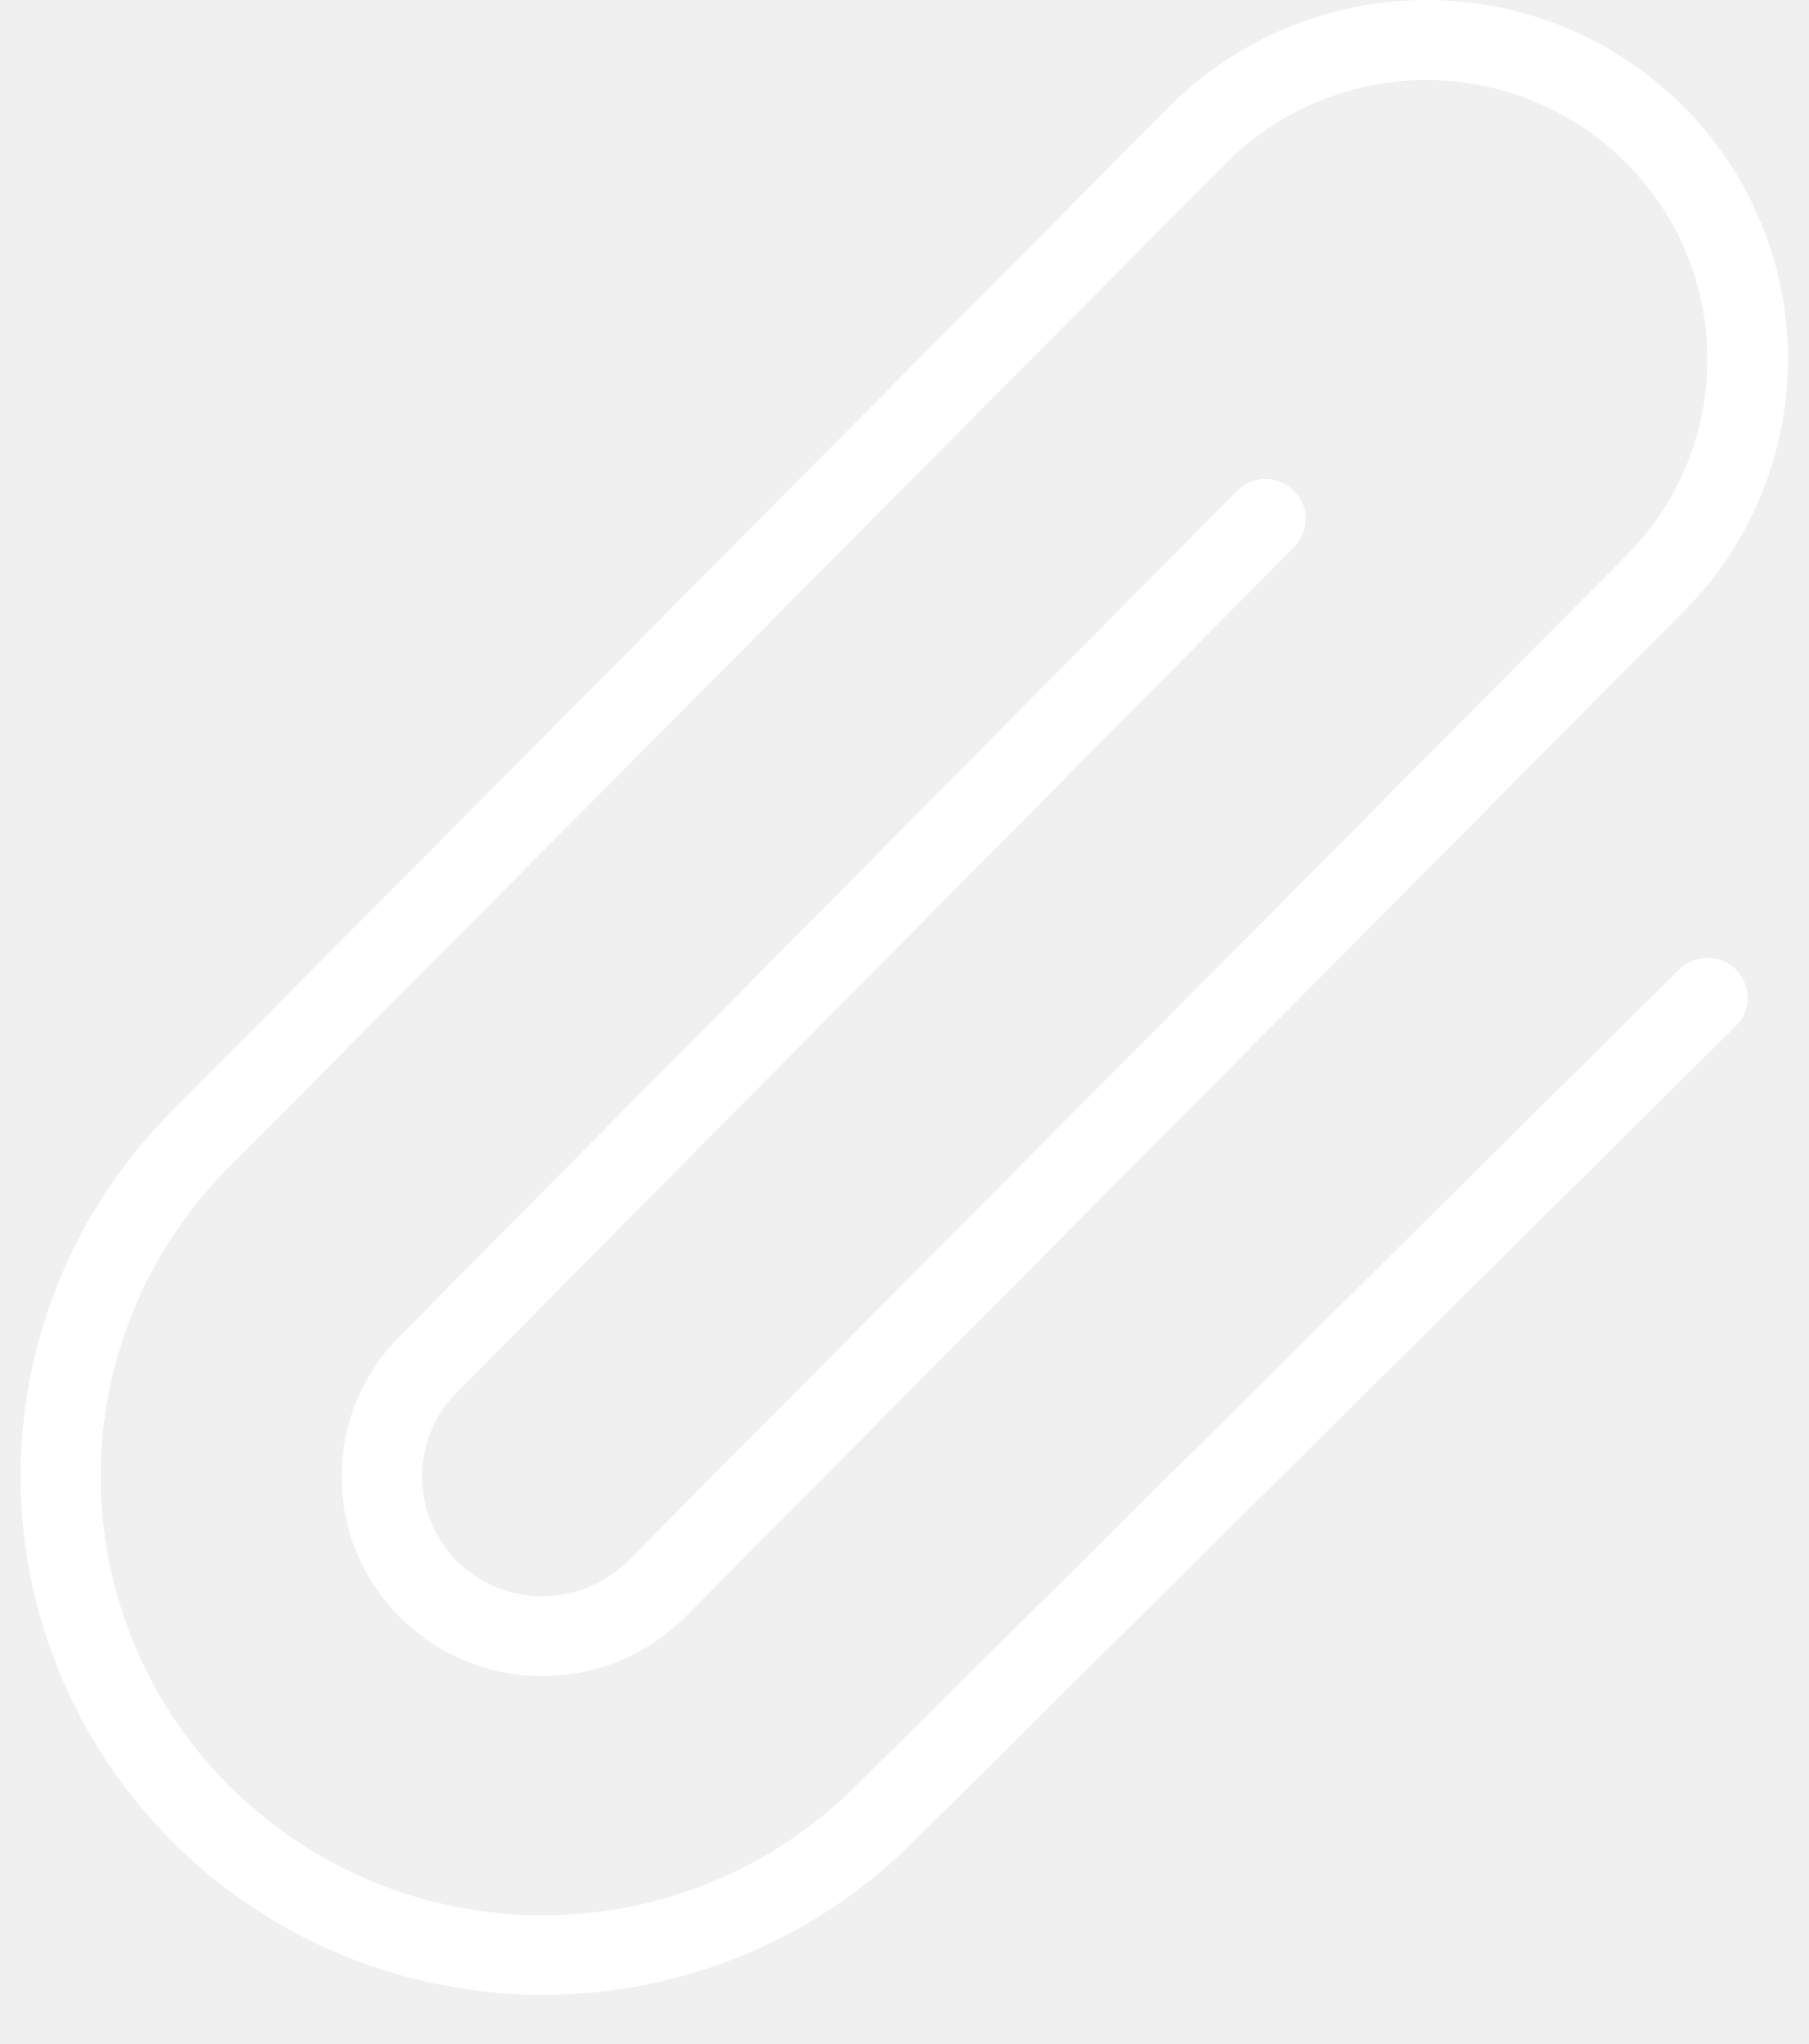
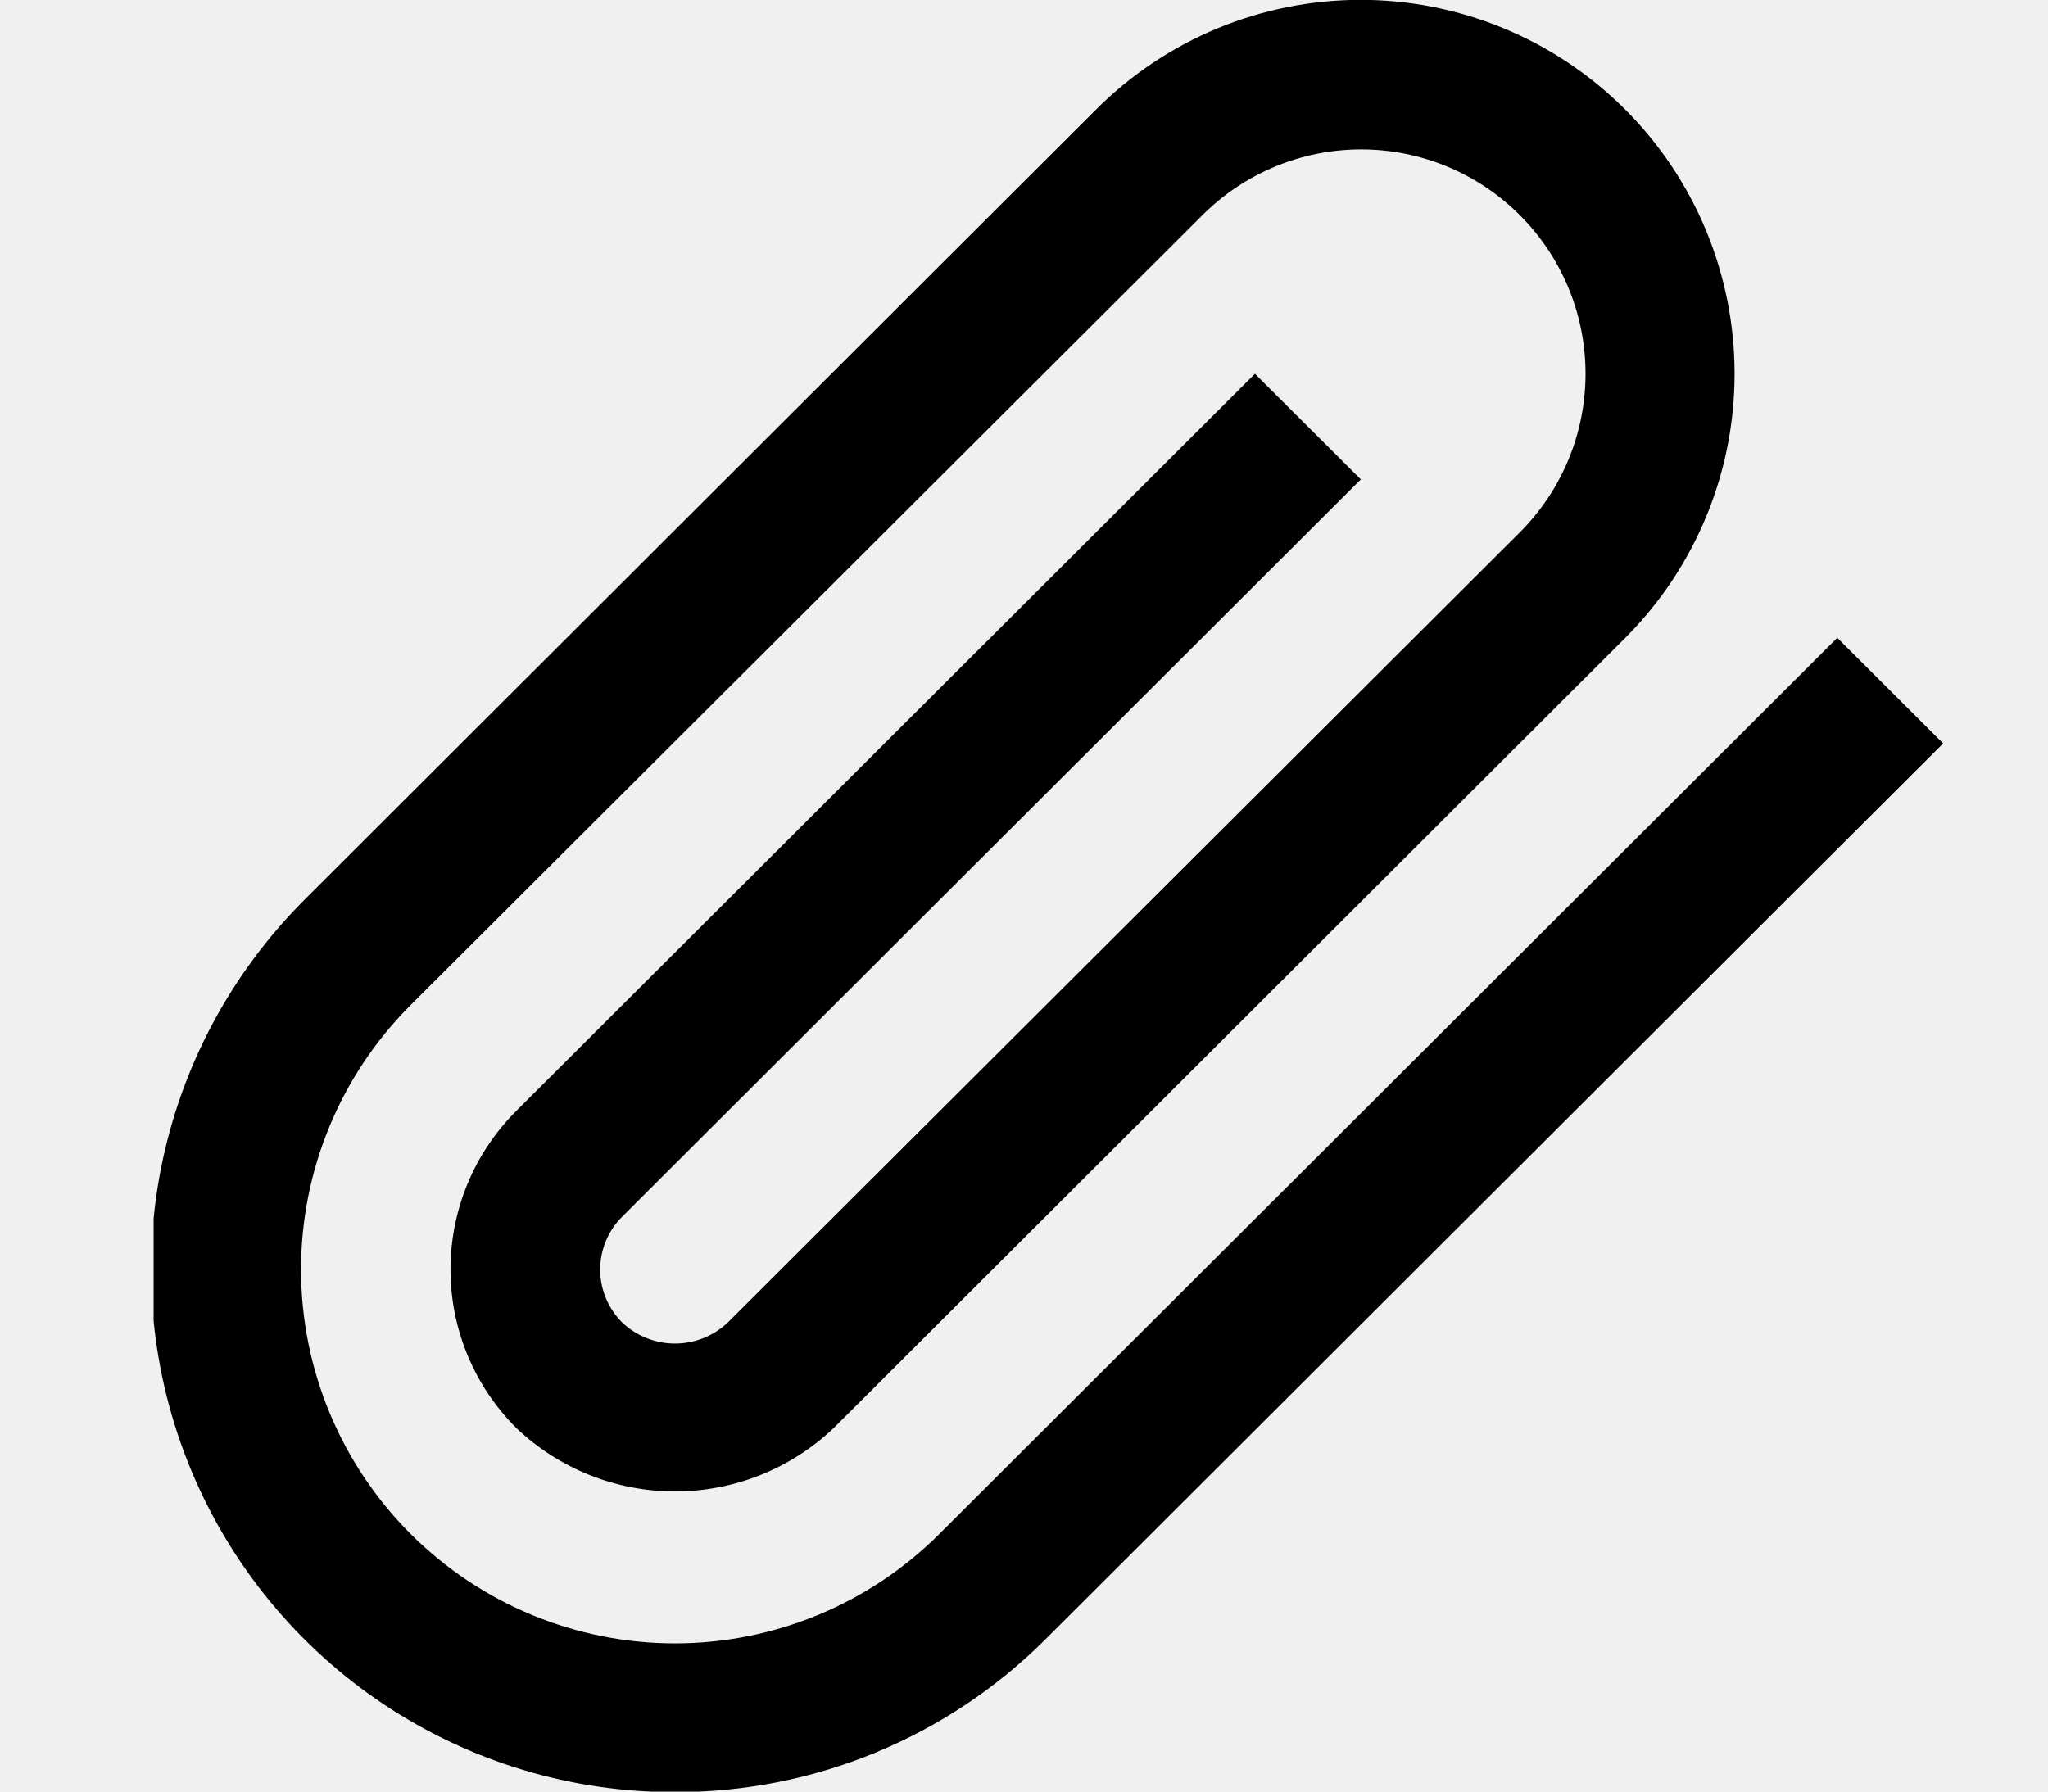
- <svg xmlns="http://www.w3.org/2000/svg" width="23" height="26" viewBox="0 0 23 26" fill="none">
-   <path d="M22.075 12.332C22.122 12.38 22.16 12.436 22.185 12.497C22.211 12.559 22.224 12.625 22.224 12.691C22.224 12.758 22.211 12.824 22.185 12.886C22.159 12.947 22.122 13.003 22.074 13.05L11.594 23.448C10.348 24.683 8.66 25.376 6.9 25.375C5.14 25.374 3.452 24.679 2.208 23.442C0.963 22.206 0.263 20.529 0.262 18.781C0.261 17.032 0.959 15.355 2.202 14.117L14.883 1.343C15.31 0.918 15.817 0.58 16.375 0.35C16.933 0.12 17.531 0.001 18.135 2.30159e-06C18.739 -0.001 19.338 0.117 19.896 0.346C20.455 0.576 20.962 0.912 21.39 1.337C21.817 1.761 22.156 2.265 22.387 2.819C22.619 3.374 22.738 3.968 22.738 4.569C22.737 5.169 22.618 5.763 22.387 6.318C22.155 6.872 21.816 7.376 21.388 7.8L8.707 20.574C8.47 20.81 8.189 20.998 7.879 21.126C7.569 21.254 7.237 21.32 6.901 21.32C6.565 21.321 6.233 21.256 5.923 21.128C5.613 21.001 5.331 20.814 5.093 20.578C4.856 20.343 4.667 20.063 4.539 19.755C4.41 19.447 4.344 19.117 4.344 18.783C4.344 18.45 4.41 18.12 4.538 17.812C4.667 17.503 4.855 17.224 5.092 16.988L15.729 6.245C15.776 6.197 15.832 6.159 15.894 6.133C15.956 6.107 16.022 6.093 16.089 6.093C16.157 6.092 16.223 6.105 16.285 6.13C16.348 6.155 16.404 6.192 16.452 6.238C16.5 6.285 16.538 6.341 16.564 6.402C16.59 6.464 16.604 6.53 16.605 6.596C16.605 6.663 16.593 6.729 16.567 6.791C16.542 6.853 16.505 6.909 16.458 6.957L5.818 17.703C5.675 17.844 5.561 18.012 5.484 18.196C5.406 18.381 5.366 18.579 5.366 18.779C5.365 18.979 5.404 19.178 5.481 19.363C5.558 19.548 5.671 19.716 5.813 19.858C5.955 19.999 6.124 20.112 6.31 20.189C6.496 20.265 6.696 20.305 6.897 20.305C7.099 20.305 7.298 20.266 7.484 20.189C7.671 20.113 7.84 20 7.982 19.859L20.663 7.085C20.996 6.755 21.259 6.364 21.44 5.933C21.62 5.502 21.713 5.04 21.713 4.573C21.713 4.106 21.621 3.644 21.442 3.213C21.262 2.782 20.999 2.39 20.667 2.06C20.335 1.73 19.941 1.468 19.507 1.289C19.073 1.11 18.608 1.018 18.138 1.018C17.668 1.018 17.203 1.11 16.769 1.288C16.335 1.467 15.941 1.728 15.608 2.058L2.927 14.832C2.405 15.35 1.991 15.966 1.709 16.643C1.426 17.32 1.28 18.046 1.28 18.779C1.28 19.512 1.425 20.238 1.707 20.916C1.989 21.593 2.403 22.209 2.925 22.727C3.446 23.246 4.066 23.657 4.747 23.938C5.429 24.219 6.16 24.364 6.898 24.364C7.636 24.364 8.367 24.22 9.049 23.94C9.73 23.659 10.35 23.248 10.872 22.73L21.352 12.332C21.399 12.285 21.456 12.248 21.518 12.222C21.58 12.197 21.646 12.184 21.713 12.184C21.78 12.184 21.847 12.197 21.909 12.222C21.971 12.248 22.027 12.285 22.075 12.332Z" fill="white" />
+ <svg xmlns="http://www.w3.org/2000/svg" width="80" height="70" viewBox="0 0 80 70" fill="none">
+   <g clip-path="url(#clip0_152_485)">
+     <path d="M26.367 70.02C22.324 70.03 18.369 68.839 15.003 66.598C11.638 64.357 9.013 61.167 7.463 57.433C5.912 53.699 5.506 49.588 6.294 45.623C7.082 41.657 9.031 38.015 11.892 35.157L42.808 4.285C45.545 1.542 49.258 -0.001 53.133 -0.006C57.007 -0.01 60.724 1.525 63.467 4.261C66.21 6.998 67.753 10.711 67.757 14.586C67.762 18.46 66.227 22.177 63.49 24.92L32.571 55.79C30.898 57.384 28.677 58.273 26.367 58.273C24.057 58.273 21.835 57.384 20.163 55.79C19.35 54.977 18.704 54.012 18.264 52.95C17.824 51.888 17.597 50.749 17.597 49.599C17.597 48.45 17.824 47.311 18.264 46.249C18.704 45.186 19.35 44.221 20.163 43.409L49.021 14.604L53.157 18.731L24.299 47.542C23.752 48.089 23.445 48.83 23.445 49.604C23.445 50.377 23.752 51.119 24.299 51.666C24.856 52.197 25.597 52.494 26.367 52.494C27.137 52.494 27.878 52.197 28.435 51.666L59.375 20.793C61.017 19.147 61.938 16.917 61.935 14.592C61.932 12.267 61.006 10.039 59.36 8.397C57.715 6.755 55.484 5.834 53.159 5.837C50.835 5.84 48.606 6.766 46.965 8.412L16.027 39.282C13.291 42.024 11.755 45.741 11.759 49.615C11.763 53.489 13.306 57.204 16.048 59.94C18.79 62.677 22.507 64.213 26.381 64.209C30.256 64.205 33.97 62.662 36.707 59.92L71.768 24.92L75.904 29.047L40.842 64.047C38.941 65.946 36.684 67.452 34.2 68.477C31.716 69.502 29.054 70.026 26.367 70.02Z" fill="black" />
+   </g>
+   <defs>
+     <clipPath id="clip0_152_485">
+       <rect width="70" height="70" fill="white" transform="translate(6)" />
+     </clipPath>
+   </defs>
</svg>
